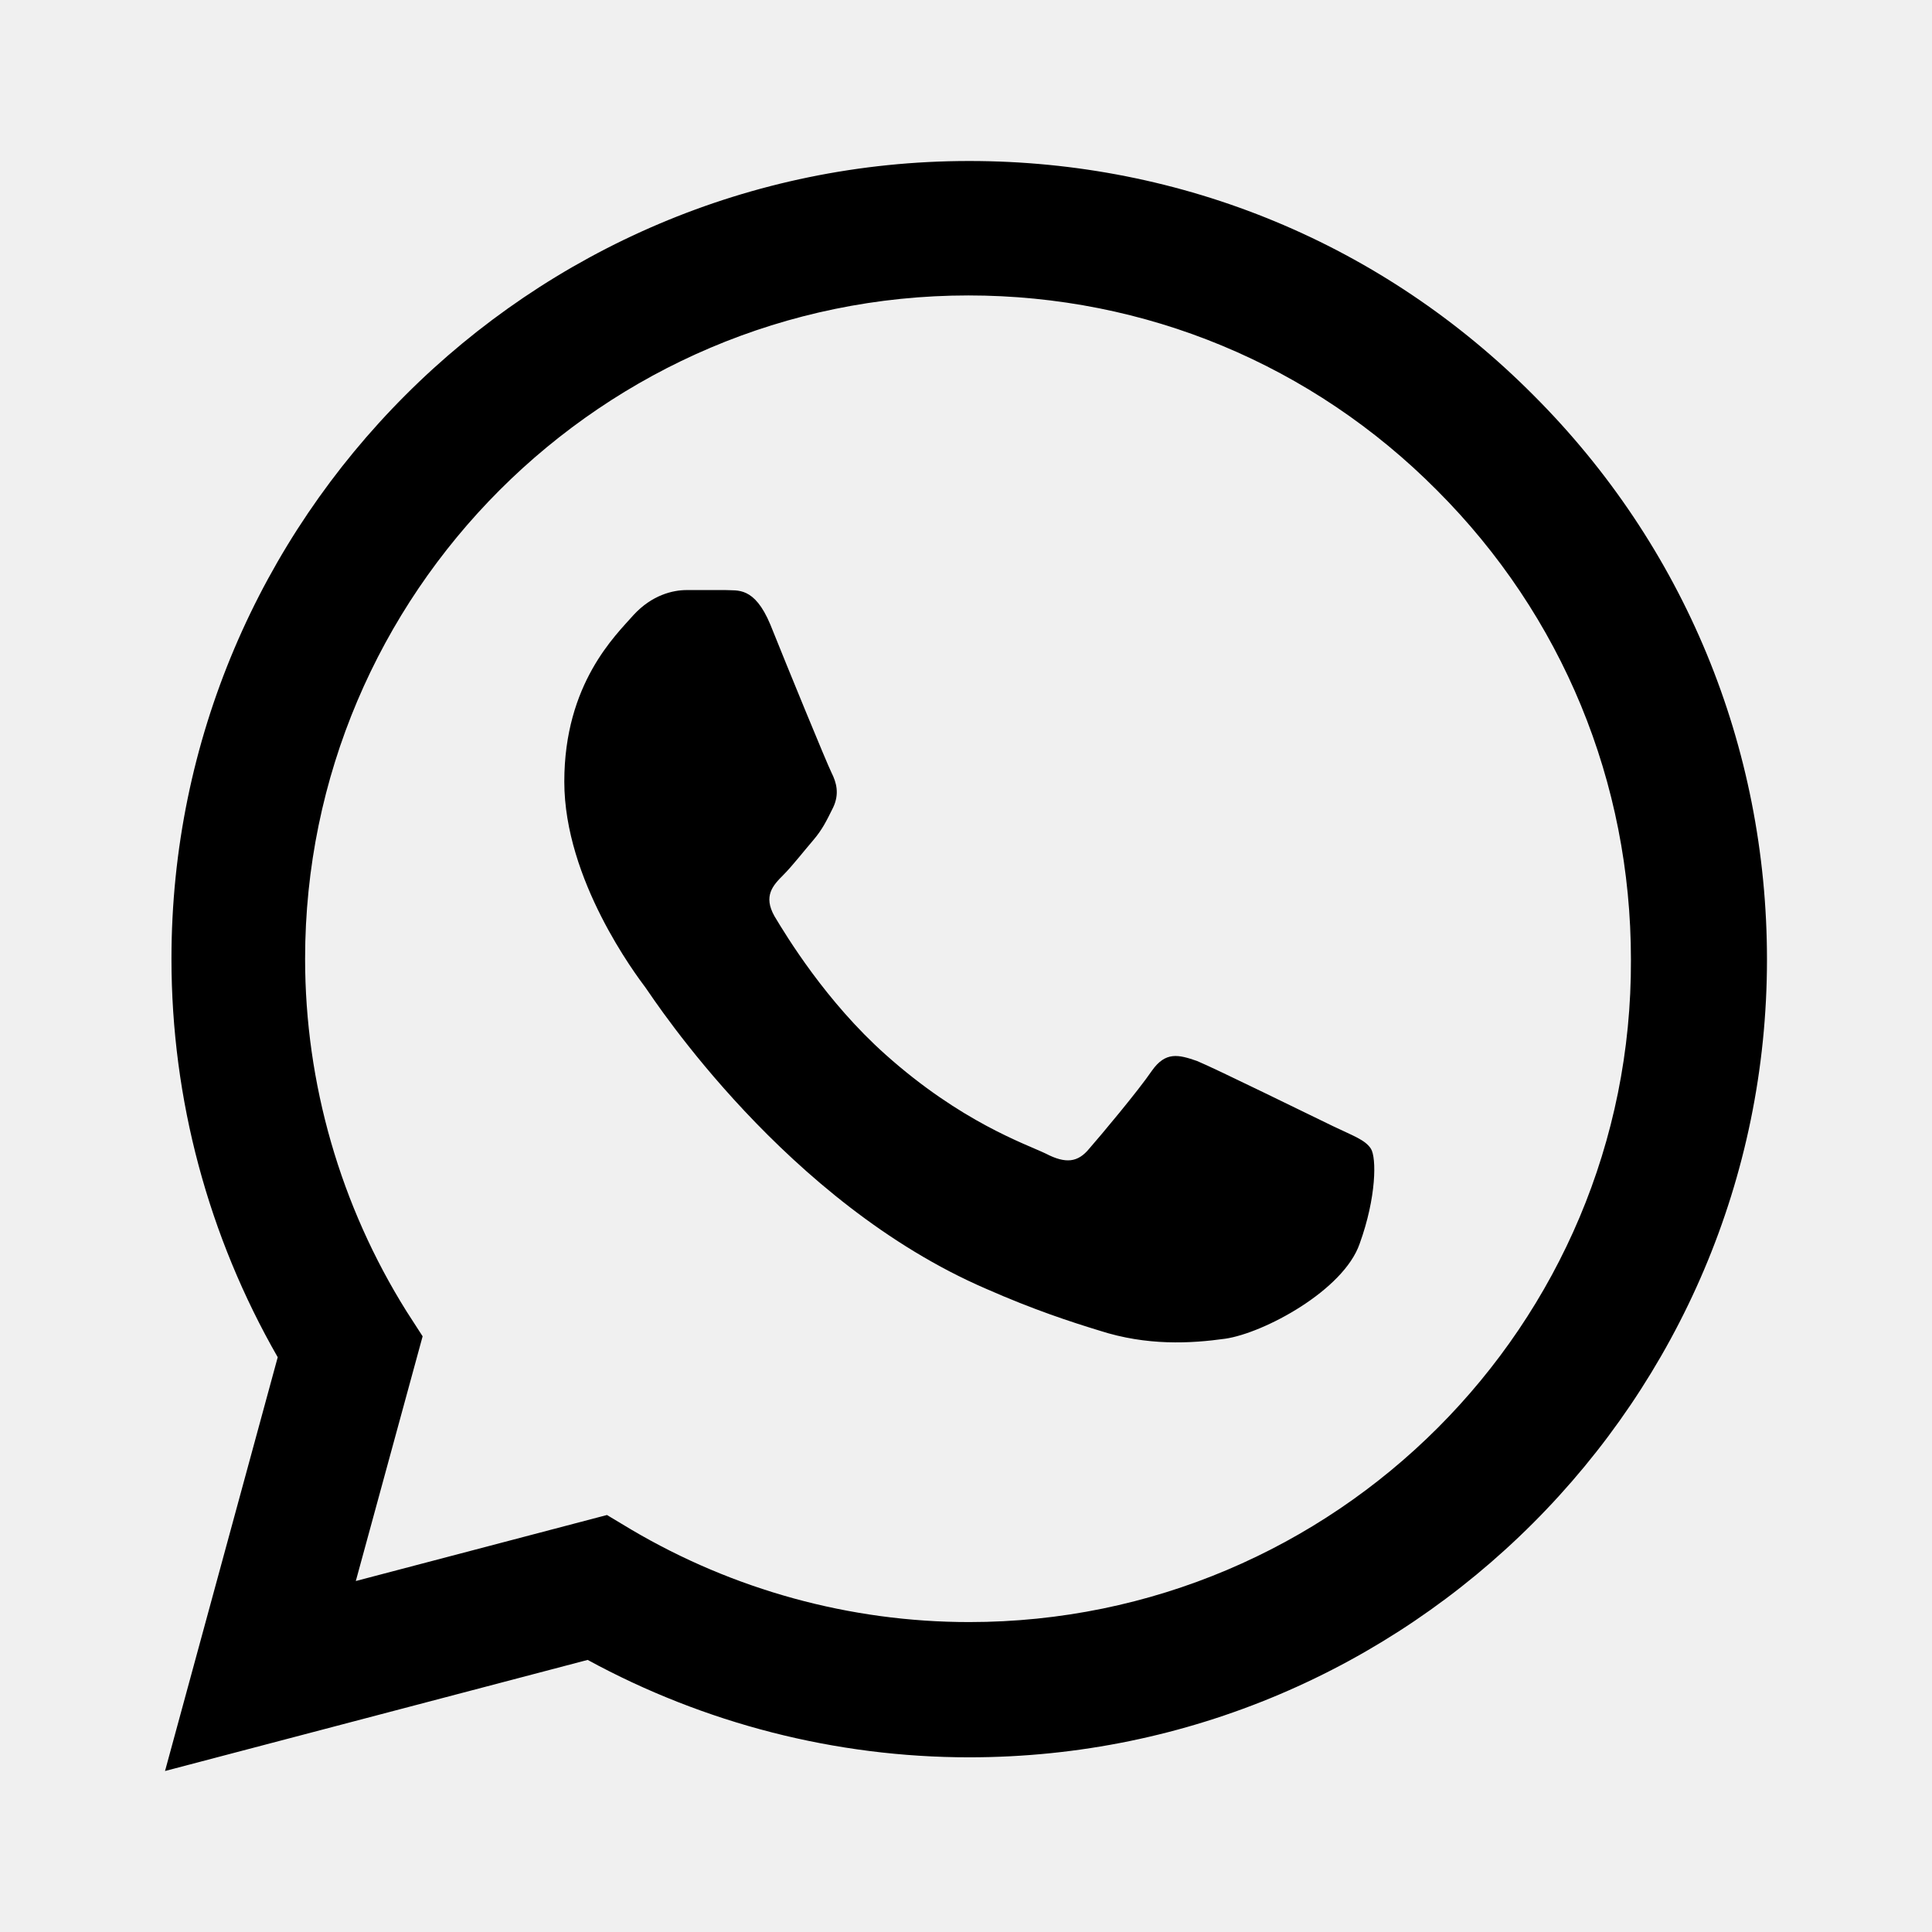
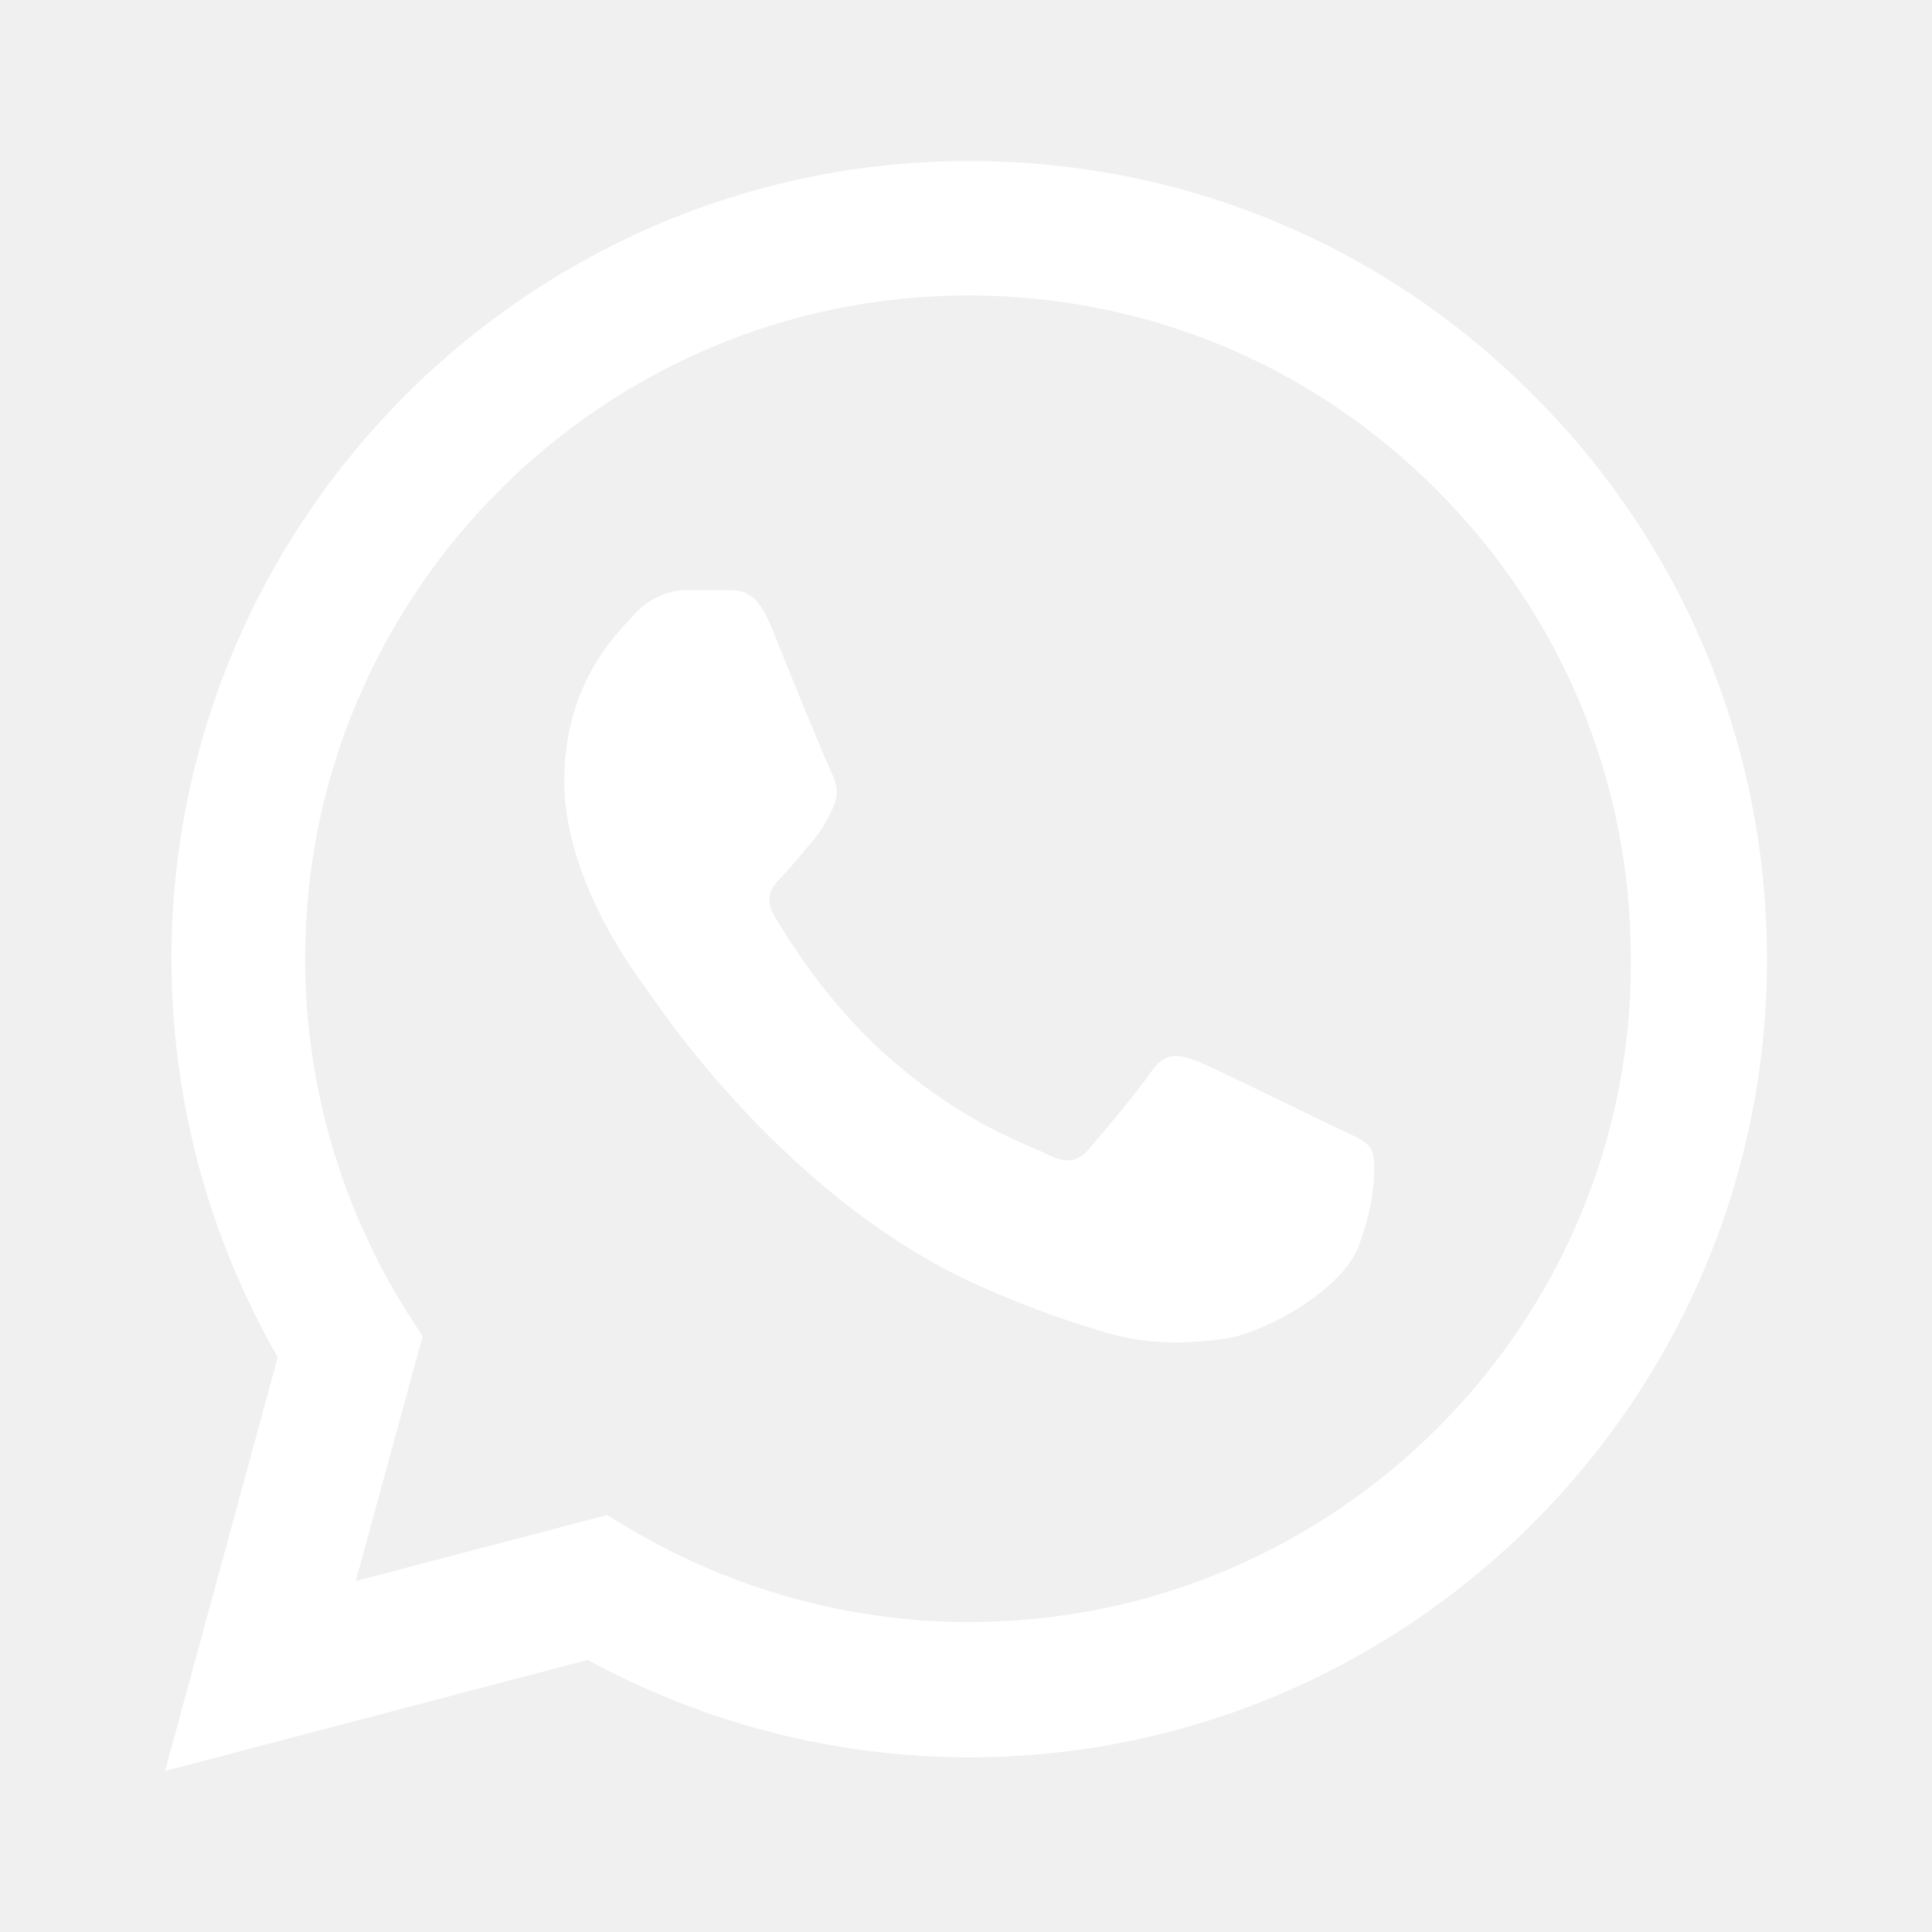
- <svg xmlns="http://www.w3.org/2000/svg" enable-background="new 0 0 24 24" height="24px" viewBox="0 0 24 24" width="24px" fill="#000000">
+ <svg xmlns="http://www.w3.org/2000/svg" enable-background="new 0 0 24 24" height="24px" viewBox="0 0 24 24" width="24px" fill="white">
  <g>
    <rect fill="none" height="24" width="24" y="0" />
  </g>
  <g>
    <g>
      <g>
        <path d="M19.05,4.91C17.18,3.03,14.69,2,12.04,2c-5.46,0-9.91,4.45-9.91,9.91c0,1.75,0.46,3.45,1.32,4.95L2.05,22l5.25-1.38 c1.45,0.79,3.08,1.21,4.74,1.21h0c0,0,0,0,0,0c5.46,0,9.91-4.45,9.91-9.91C21.95,9.27,20.92,6.78,19.05,4.91z M12.04,20.15 L12.04,20.15c-1.48,0-2.93-0.4-4.2-1.15l-0.3-0.18l-3.12,0.82l0.83-3.04l-0.2-0.31c-0.82-1.31-1.26-2.83-1.26-4.38 c0-4.54,3.7-8.24,8.24-8.24c2.2,0,4.27,0.86,5.82,2.42c1.56,1.56,2.41,3.63,2.41,5.83C20.28,16.46,16.58,20.15,12.04,20.15z M16.56,13.99c-0.25-0.12-1.47-0.72-1.69-0.81c-0.23-0.08-0.39-0.12-0.56,0.12c-0.17,0.25-0.64,0.81-0.78,0.97 c-0.14,0.17-0.29,0.19-0.54,0.06c-0.25-0.12-1.05-0.39-1.99-1.23c-0.74-0.66-1.23-1.47-1.38-1.72c-0.14-0.25-0.02-0.38,0.11-0.51 c0.11-0.11,0.25-0.29,0.37-0.43c0.12-0.14,0.17-0.25,0.25-0.41c0.08-0.17,0.04-0.31-0.02-0.43c-0.06-0.12-0.56-1.34-0.76-1.84 c-0.2-0.48-0.41-0.42-0.56-0.43C8.86,7.33,8.7,7.33,8.53,7.33c-0.17,0-0.43,0.06-0.66,0.31C7.65,7.89,7.01,8.49,7.01,9.71 c0,1.22,0.89,2.4,1.01,2.56c0.12,0.17,1.75,2.67,4.23,3.74c0.59,0.26,1.05,0.41,1.41,0.52c0.59,0.19,1.13,0.16,1.56,0.1 c0.48-0.07,1.47-0.6,1.67-1.18c0.21-0.58,0.21-1.07,0.14-1.18S16.81,14.11,16.56,13.99z" />
      </g>
    </g>
  </g>
</svg>
